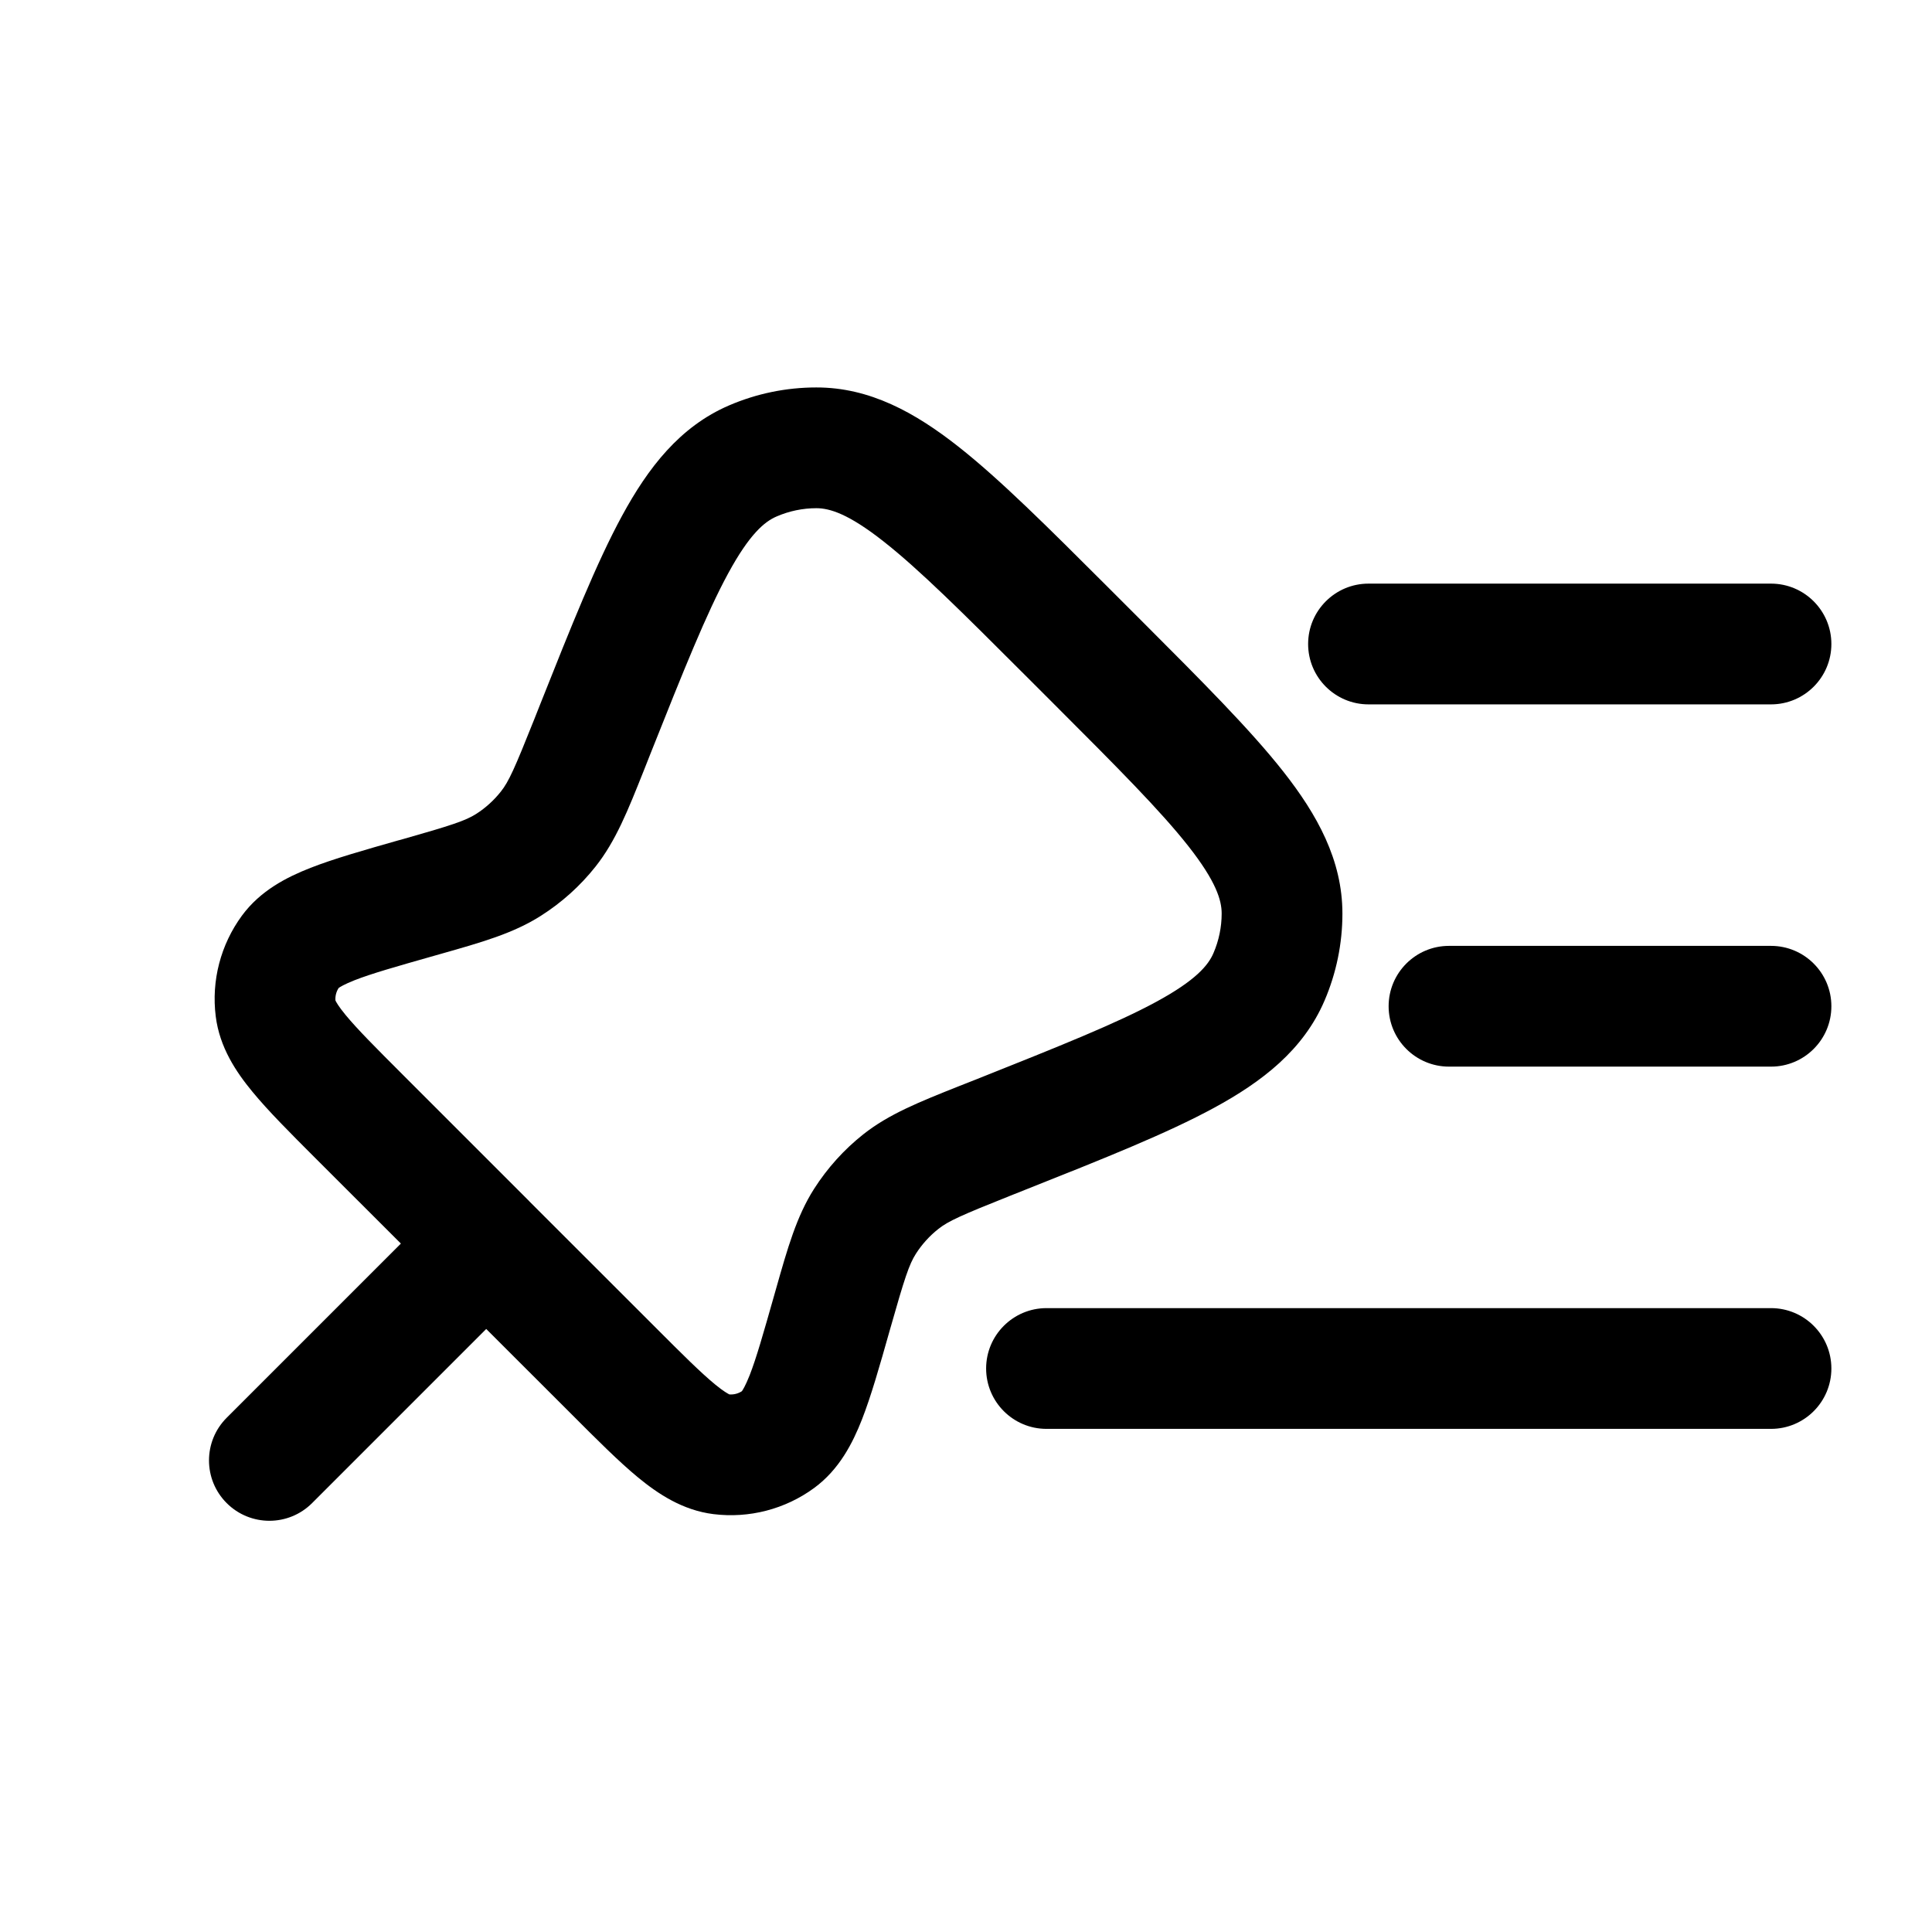
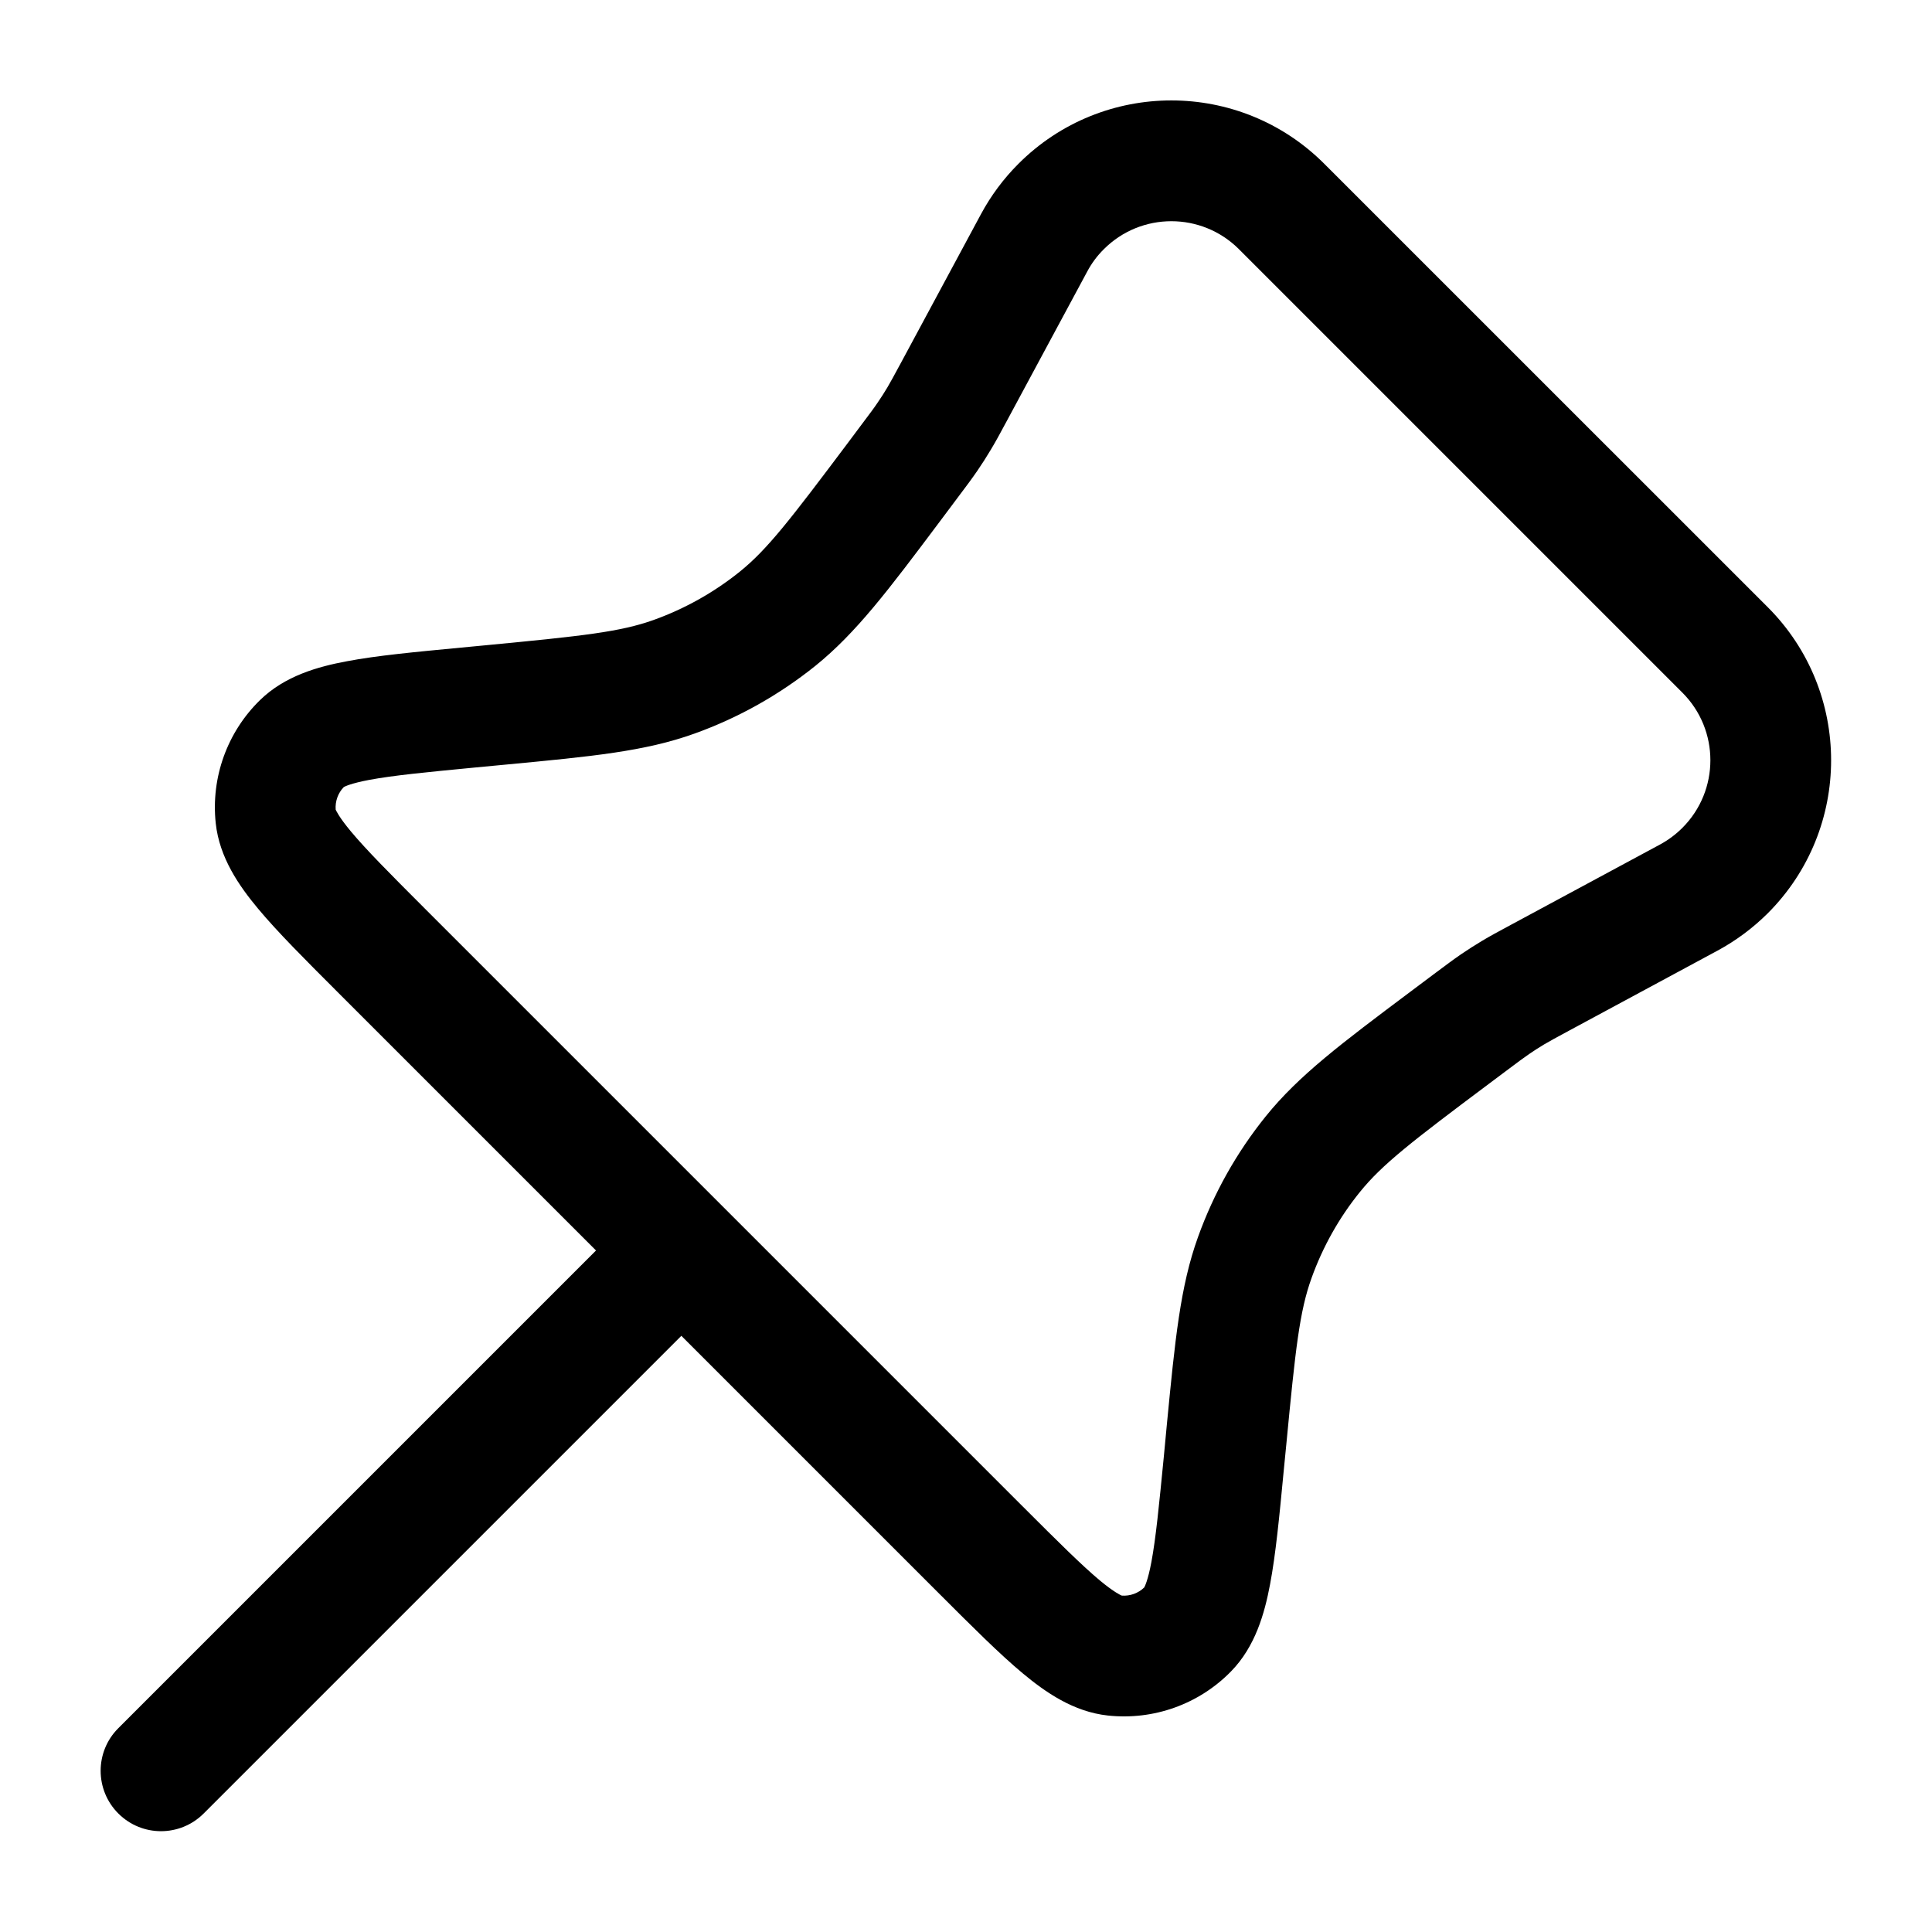
<svg xmlns="http://www.w3.org/2000/svg" width="64" height="64" viewBox="0 0 24 24" fill="none">
-   <path fill-rule="evenodd" clip-rule="evenodd" d="M22.75 8C22.75 8.414 22.414 8.75 22 8.75H17C16.586 8.75 16.25 8.414 16.25 8C16.25 7.586 16.586 7.25 17 7.25L22 7.25C22.414 7.25 22.75 7.586 22.75 8Z" fill="#000000" />
-   <path fill-rule="evenodd" clip-rule="evenodd" d="M22.75 12.5C22.75 12.914 22.414 13.25 22 13.25H18C17.586 13.25 17.25 12.914 17.25 12.5C17.25 12.086 17.586 11.75 18 11.75H22C22.414 11.75 22.75 12.086 22.75 12.5Z" fill="#000000" />
-   <path fill-rule="evenodd" clip-rule="evenodd" d="M13.761 7.292L14.197 7.728C14.932 8.464 15.532 9.064 15.942 9.585C16.362 10.119 16.676 10.683 16.676 11.349C16.676 11.722 16.6 12.09 16.453 12.432C16.19 13.044 15.678 13.438 15.081 13.762C14.498 14.079 13.71 14.393 12.743 14.777L12.552 14.853C11.94 15.097 11.779 15.169 11.656 15.267C11.547 15.353 11.453 15.457 11.378 15.574C11.293 15.707 11.238 15.874 11.058 16.508L11.048 16.543C10.927 16.971 10.821 17.343 10.708 17.632C10.593 17.925 10.427 18.254 10.114 18.484C9.754 18.748 9.306 18.864 8.863 18.809C8.477 18.761 8.172 18.555 7.928 18.355C7.689 18.158 7.415 17.884 7.101 17.569L6.04 16.509L3.877 18.672C3.584 18.965 3.109 18.965 2.816 18.672C2.523 18.379 2.523 17.905 2.816 17.612L4.98 15.448L3.919 14.388C3.605 14.074 3.331 13.8 3.134 13.56C2.934 13.317 2.728 13.012 2.68 12.626C2.624 12.183 2.741 11.735 3.005 11.375C3.235 11.062 3.564 10.896 3.857 10.781C4.145 10.668 4.518 10.562 4.946 10.44L4.981 10.431C5.615 10.251 5.782 10.195 5.915 10.111C6.032 10.036 6.136 9.942 6.222 9.833C6.32 9.71 6.392 9.549 6.636 8.937L6.712 8.745C7.096 7.779 7.41 6.991 7.727 6.408C8.051 5.811 8.445 5.299 9.057 5.036C9.399 4.889 9.767 4.813 10.14 4.813C10.806 4.812 11.37 5.127 11.904 5.547C12.425 5.957 13.025 6.557 13.761 7.292ZM8.136 16.483L6.579 14.927L6.571 14.918L6.562 14.909L5.006 13.353C4.658 13.005 4.437 12.783 4.292 12.607C4.203 12.499 4.174 12.444 4.167 12.428C4.163 12.373 4.177 12.319 4.207 12.273C4.222 12.262 4.273 12.229 4.404 12.177C4.616 12.094 4.918 12.008 5.39 11.874L5.478 11.849C5.982 11.706 6.379 11.594 6.721 11.375C6.979 11.211 7.208 11.005 7.398 10.765C7.65 10.447 7.802 10.063 7.996 9.576L8.087 9.346C8.494 8.323 8.776 7.619 9.045 7.124C9.311 6.634 9.498 6.479 9.649 6.415C9.804 6.348 9.972 6.313 10.141 6.313C10.305 6.313 10.538 6.381 10.976 6.726C11.419 7.074 11.956 7.609 12.735 8.388L13.101 8.754C13.88 9.533 14.415 10.07 14.763 10.512C15.108 10.951 15.176 11.184 15.176 11.348C15.176 11.517 15.141 11.685 15.074 11.84C15.01 11.99 14.855 12.178 14.365 12.444C13.87 12.713 13.166 12.994 12.143 13.402L11.912 13.493C11.425 13.687 11.042 13.839 10.724 14.091C10.484 14.281 10.278 14.51 10.113 14.768C9.895 15.11 9.783 15.507 9.64 16.011L9.615 16.099C9.481 16.571 9.395 16.873 9.312 17.085C9.26 17.215 9.227 17.267 9.216 17.282C9.17 17.312 9.116 17.326 9.061 17.322C9.045 17.314 8.99 17.286 8.882 17.197C8.706 17.052 8.483 16.831 8.136 16.483Z" fill="#000000" />
-   <path d="M22 17.75C22.414 17.75 22.75 17.414 22.75 17C22.75 16.586 22.414 16.25 22 16.25H13C12.586 16.25 12.25 16.586 12.25 17C12.25 17.414 12.586 17.75 13 17.75H22Z" fill="#000000" />
+   <path fill-rule="evenodd" clip-rule="evenodd" d="M16.451 2.035C15.402 0.985 13.7 0.985 12.651 2.035C12.466 2.22 12.309 2.431 12.185 2.662L11.199 4.494C11.101 4.676 11.062 4.747 11.022 4.815C10.984 4.879 10.944 4.941 10.902 5.002C10.858 5.068 10.809 5.133 10.685 5.298L10.534 5.5C9.817 6.455 9.532 6.826 9.188 7.103C8.868 7.36 8.507 7.562 8.121 7.701C7.705 7.85 7.24 7.9 6.051 8.014L5.726 8.045C5.157 8.099 4.679 8.144 4.311 8.214C3.949 8.281 3.538 8.396 3.23 8.697C2.822 9.095 2.619 9.659 2.68 10.227C2.726 10.655 2.97 11.005 3.206 11.288C3.446 11.576 3.785 11.915 4.189 12.319L7.404 15.534L1.47 21.468C1.177 21.76 1.177 22.235 1.47 22.528C1.763 22.821 2.237 22.821 2.53 22.528L8.464 16.594L11.673 19.803C12.077 20.207 12.416 20.546 12.704 20.786C12.986 21.021 13.335 21.265 13.763 21.311C14.331 21.372 14.895 21.17 15.293 20.762C15.594 20.454 15.709 20.043 15.777 19.682C15.847 19.314 15.893 18.837 15.947 18.269L15.979 17.943C16.093 16.754 16.143 16.29 16.293 15.875C16.432 15.489 16.634 15.128 16.892 14.809C17.169 14.465 17.539 14.18 18.495 13.464L18.702 13.309C18.866 13.186 18.93 13.138 18.995 13.094C19.056 13.052 19.117 13.013 19.18 12.975C19.248 12.935 19.319 12.896 19.499 12.799L21.334 11.81C21.564 11.686 21.775 11.529 21.96 11.345C23.009 10.295 23.009 8.593 21.96 7.543L16.451 2.035ZM13.712 3.096C14.175 2.632 14.927 2.632 15.391 3.096L20.899 8.604C21.363 9.068 21.363 9.82 20.899 10.284C20.817 10.366 20.724 10.435 20.623 10.49L18.772 11.487C18.612 11.573 18.51 11.628 18.41 11.688C18.322 11.741 18.235 11.796 18.15 11.854C18.054 11.92 17.962 11.989 17.816 12.098L17.513 12.325C16.666 12.96 16.133 13.36 15.724 13.867C15.361 14.317 15.077 14.824 14.882 15.367C14.661 15.98 14.597 16.644 14.495 17.697L14.458 18.089C14.398 18.703 14.358 19.111 14.303 19.404C14.26 19.633 14.221 19.707 14.214 19.72C14.14 19.792 14.037 19.829 13.934 19.821C13.921 19.815 13.843 19.782 13.664 19.634C13.435 19.442 13.144 19.153 12.708 18.717L5.275 11.284C4.839 10.848 4.549 10.556 4.358 10.327C4.209 10.148 4.176 10.07 4.17 10.058C4.162 9.954 4.199 9.851 4.271 9.777C4.283 9.77 4.359 9.731 4.587 9.688C4.881 9.633 5.29 9.593 5.904 9.534L6.295 9.497C7.349 9.397 8.013 9.334 8.627 9.113C9.171 8.918 9.678 8.633 10.128 8.272C10.636 7.862 11.037 7.329 11.672 6.482L11.895 6.184C12.006 6.037 12.075 5.944 12.141 5.848C12.2 5.762 12.256 5.674 12.309 5.585C12.37 5.484 12.425 5.382 12.512 5.22L13.506 3.373C13.56 3.271 13.63 3.177 13.712 3.096Z" fill="#000000" />
</svg>
